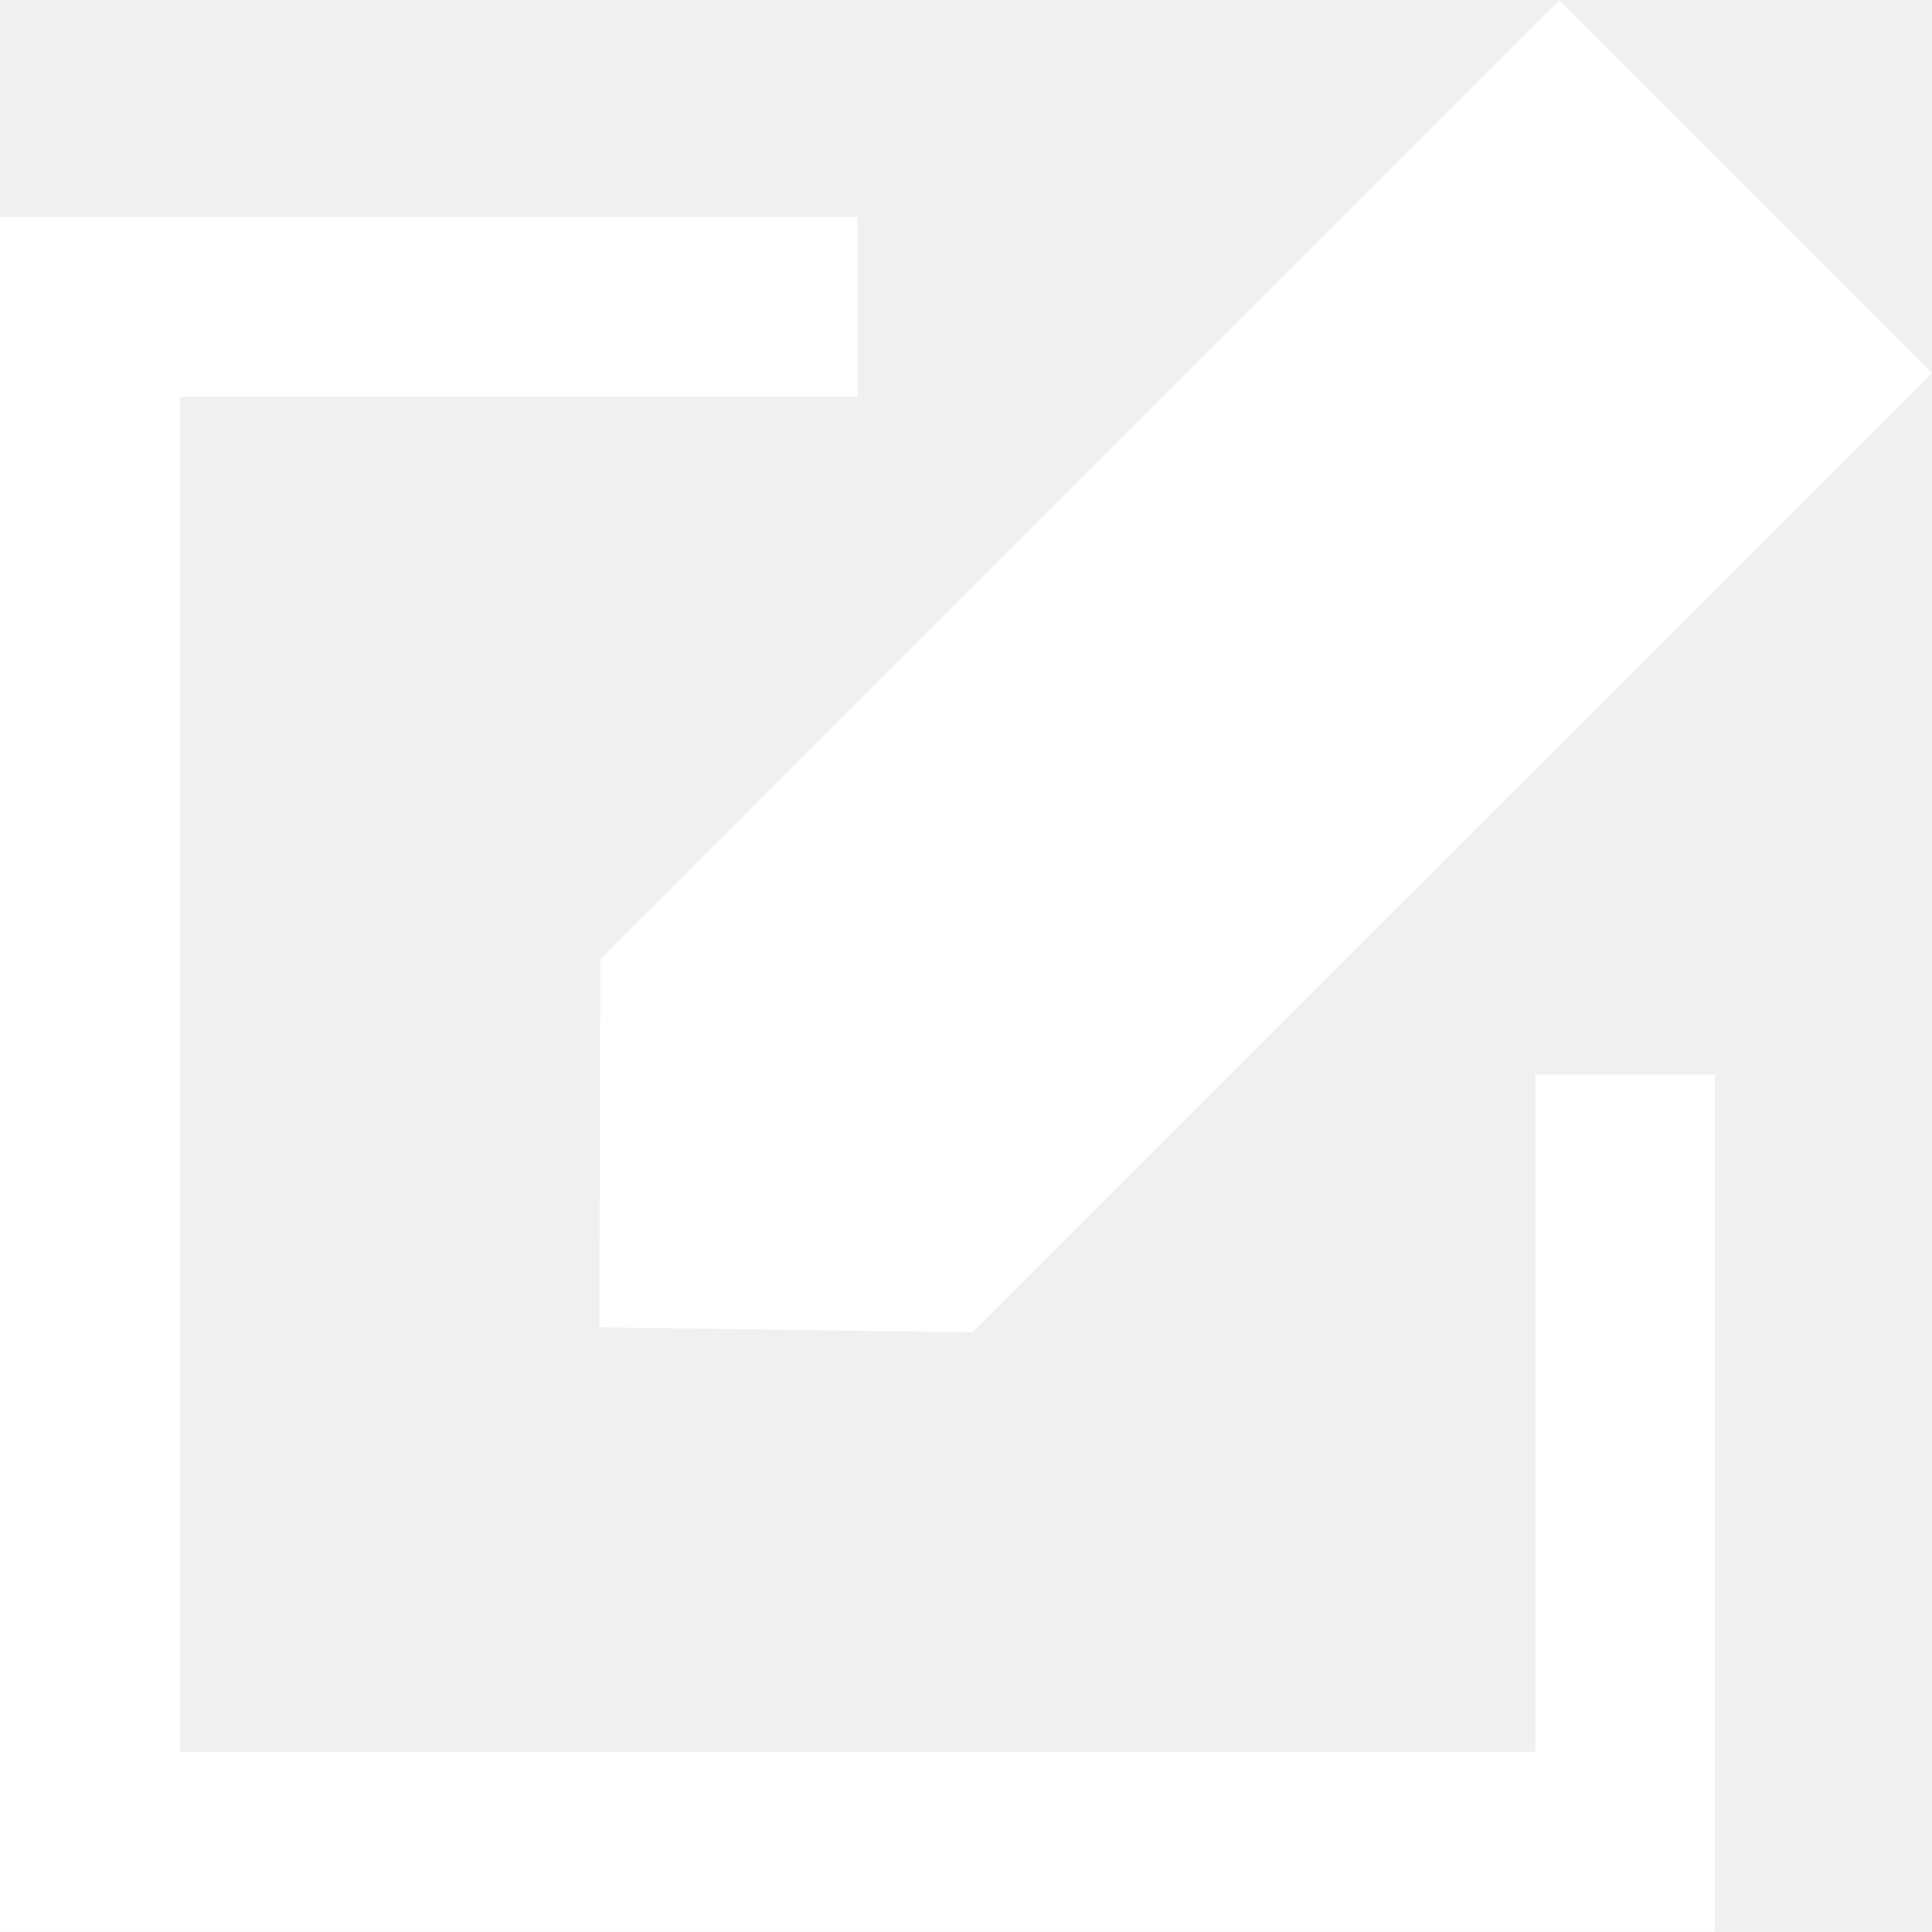
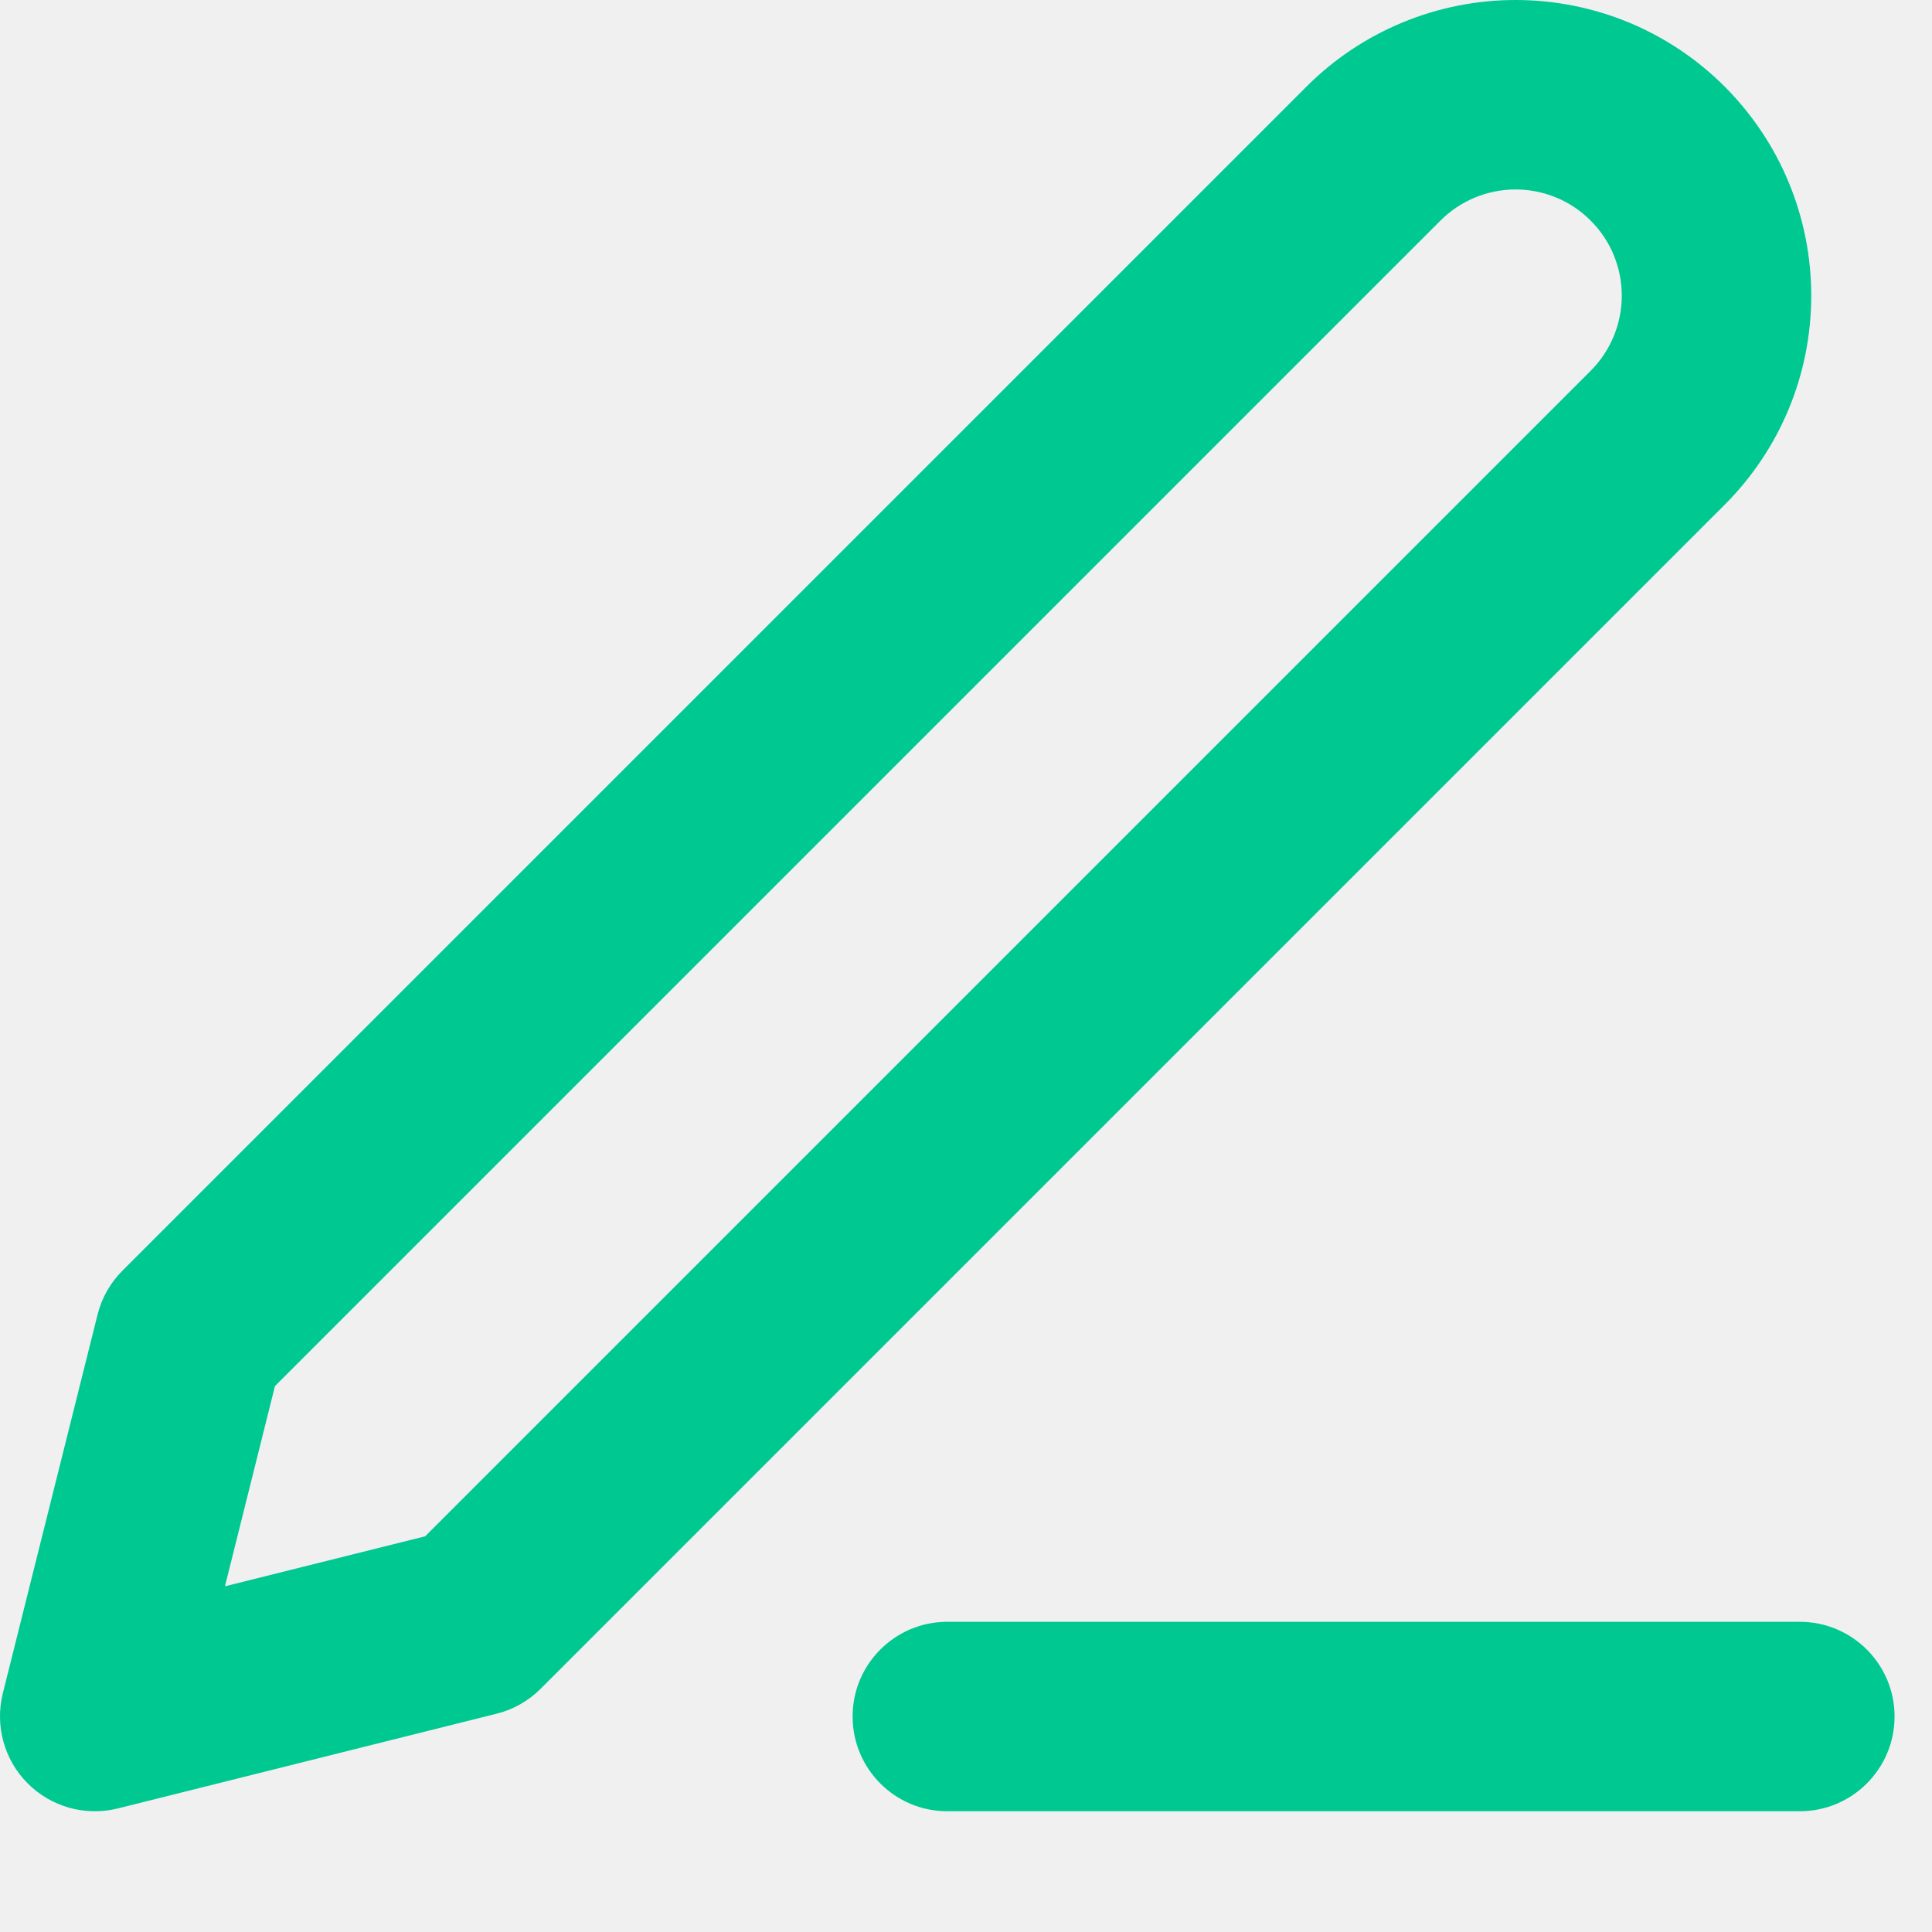
- <svg xmlns="http://www.w3.org/2000/svg" width="14px" height="14px" viewBox="0 0 14 14" version="1.1">
-   <g id="LeftBar_editwallet" stroke="none" stroke-width="1" fill="none" fill-rule="evenodd">
-     <g id="noun_edit_1359767-copy" fill="#FFFFFF">
-       <polygon id="Path" points="4.35 6.951 4.343 9.618 7.046 9.655 14 2.702 11.298 0.002" />
-       <polygon id="Path" points="11.125 12.696 1.304 12.696 1.304 2.875 6.214 2.875 6.214 1.573 0 1.573 0 13.998 12.427 13.998 12.427 7.786 11.125 7.786" />
-     </g>
-   </g>
+ <svg xmlns="http://www.w3.org/2000/svg" width="16" height="16" viewBox="0 0 16 16" fill="none">
+   <path fill-rule="evenodd" clip-rule="evenodd" d="M11.929 1.827C12.094 1.662 12.318 1.569 12.551 1.569C12.667 1.569 12.781 1.592 12.888 1.636C12.995 1.68 13.092 1.745 13.173 1.827C13.255 1.908 13.32 2.005 13.364 2.112C13.408 2.219 13.431 2.333 13.431 2.449C13.431 2.564 13.408 2.678 13.364 2.785C13.32 2.892 13.255 2.989 13.173 3.071L3.521 12.723L1.863 13.137L2.277 11.479L11.929 1.827ZM12.551 0C11.902 0 11.279 0.258 10.82 0.717L1.014 10.523C0.914 10.623 0.842 10.749 0.808 10.887L0.023 14.025C-0.043 14.293 0.035 14.575 0.23 14.77C0.425 14.965 0.707 15.043 0.975 14.977L4.113 14.192C4.251 14.158 4.377 14.086 4.477 13.986L14.283 4.18C14.51 3.953 14.691 3.683 14.814 3.386C14.937 3.089 15 2.77 15 2.449C15 2.127 14.937 1.809 14.814 1.512C14.691 1.214 14.51 0.945 14.283 0.717C14.056 0.49 13.786 0.309 13.489 0.186C13.191 0.063 12.873 0 12.551 0ZM7.845 13.431C7.412 13.431 7.061 13.782 7.061 14.215C7.061 14.649 7.412 15 7.845 15H14.905C15.338 15 15.69 14.649 15.69 14.215C15.69 13.782 15.338 13.431 14.905 13.431H7.845Z" fill="#00C891" />
</svg>
